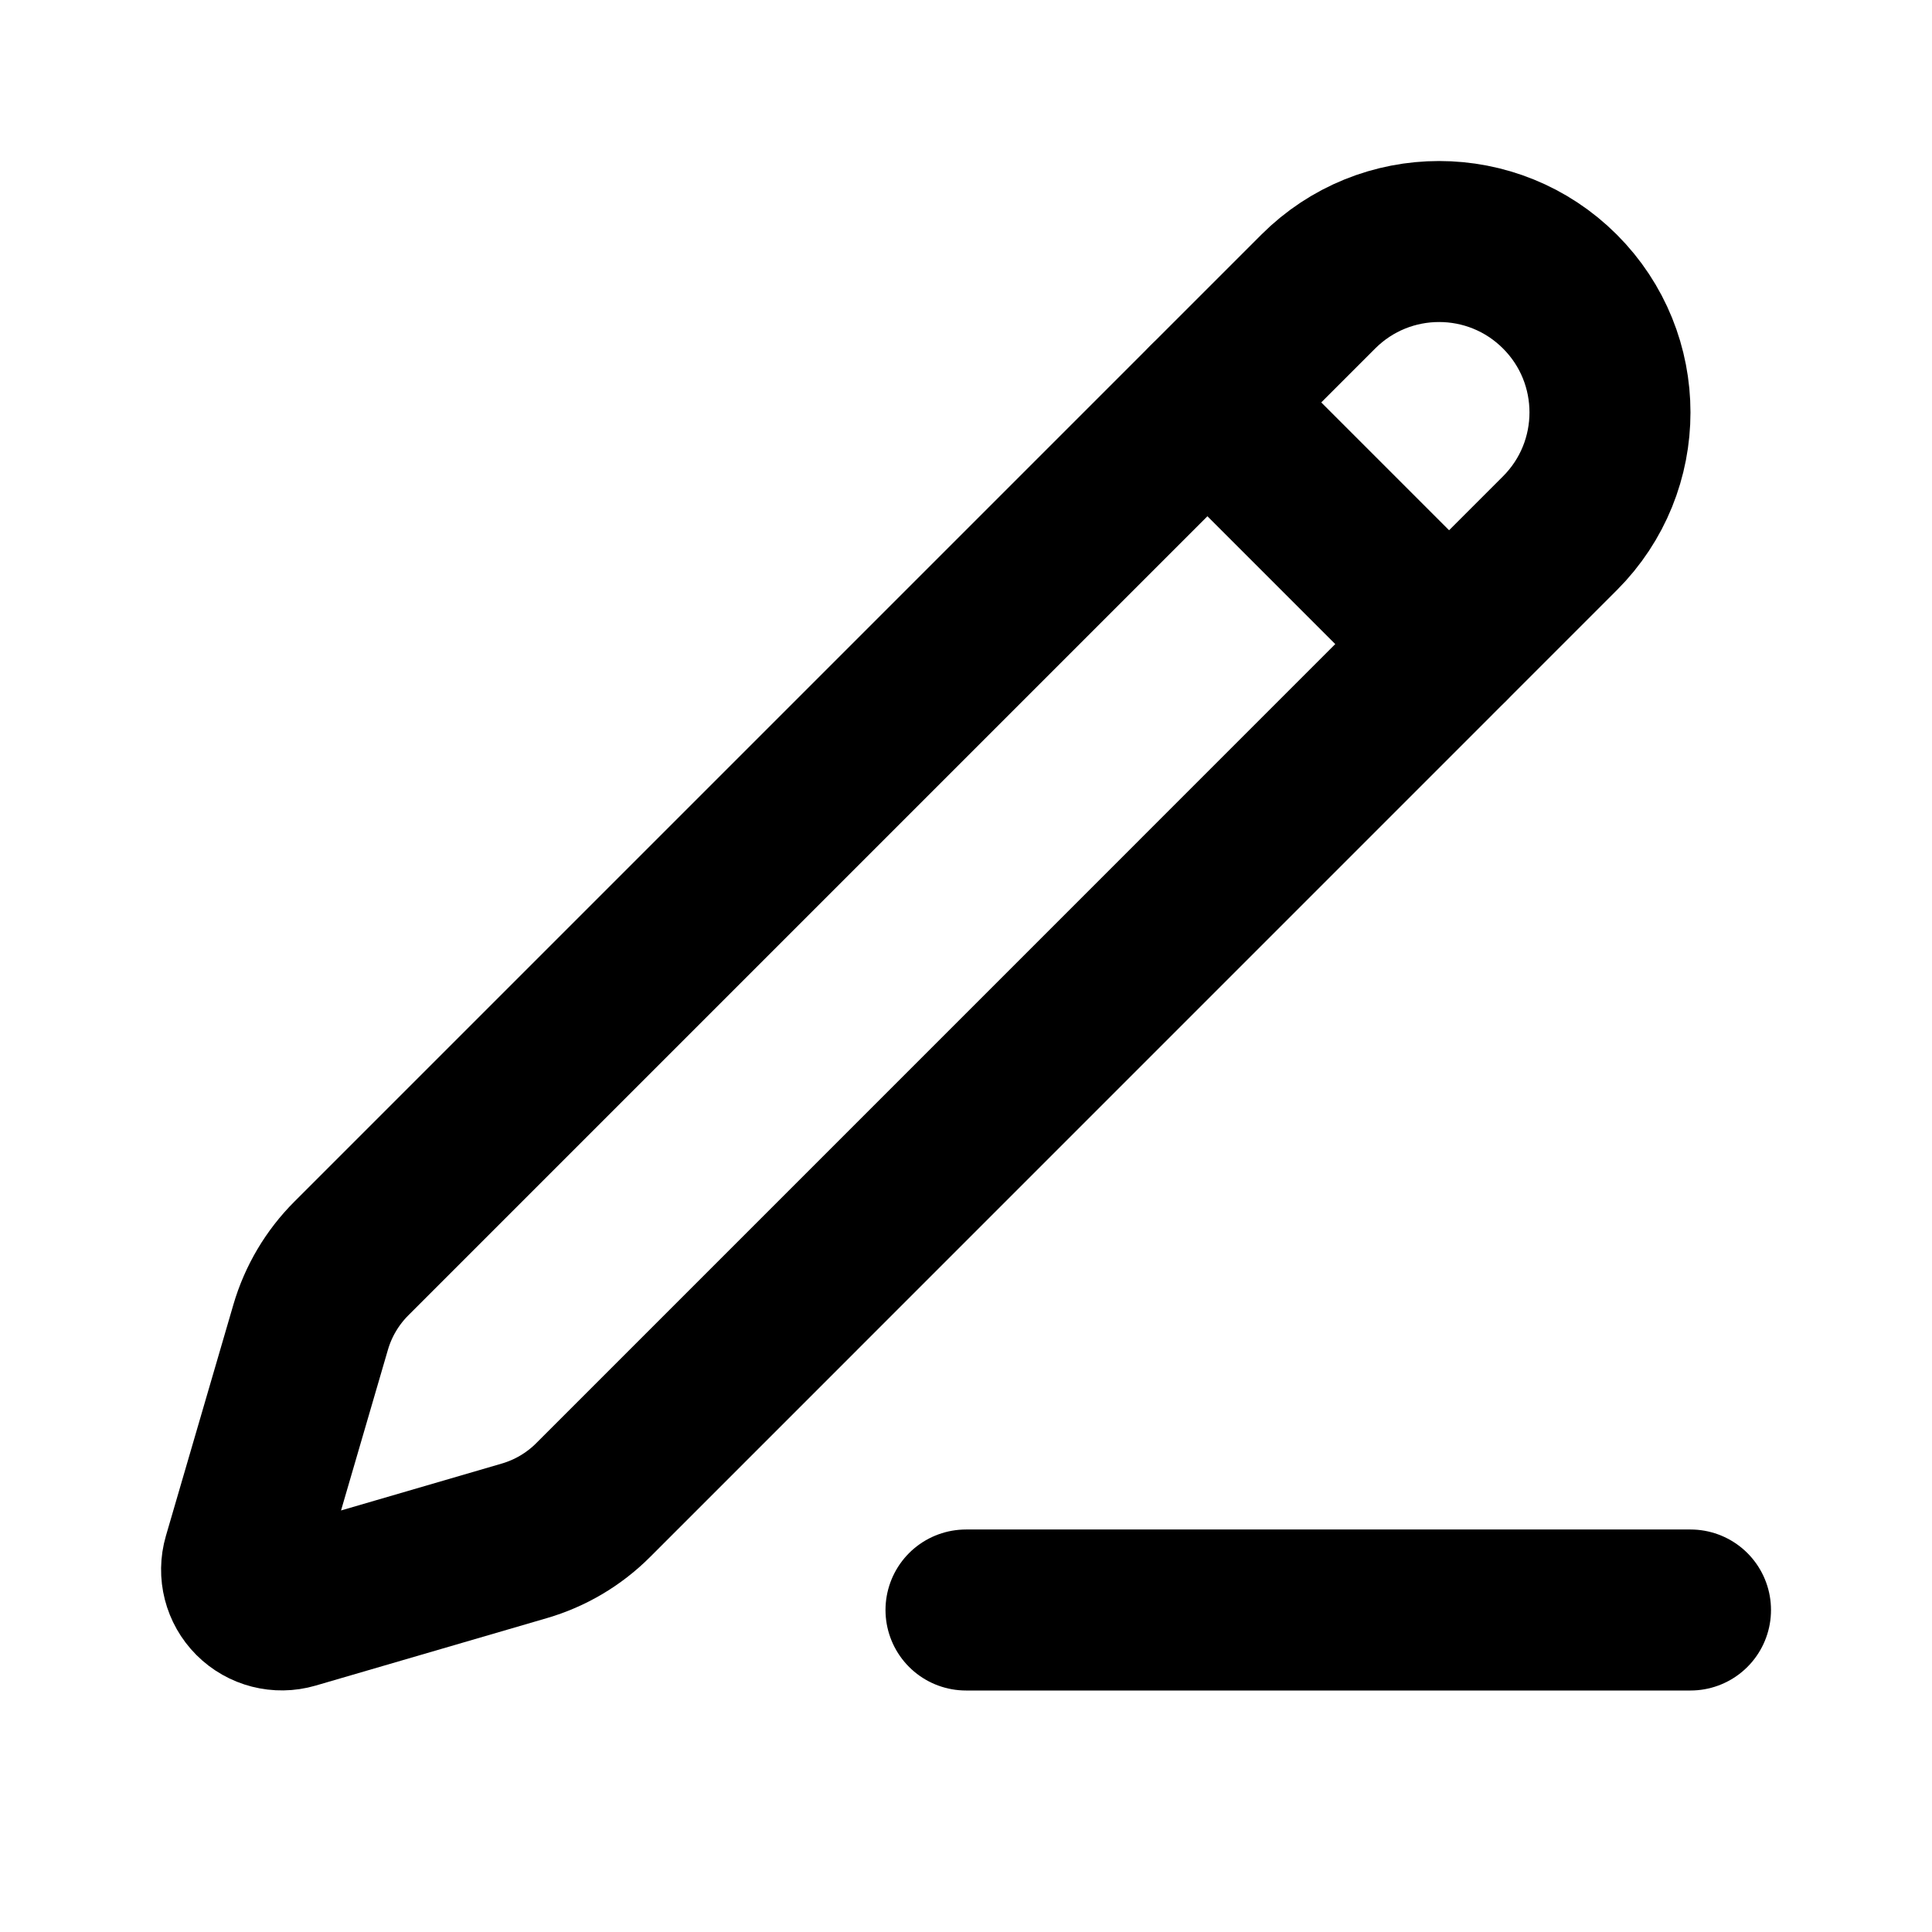
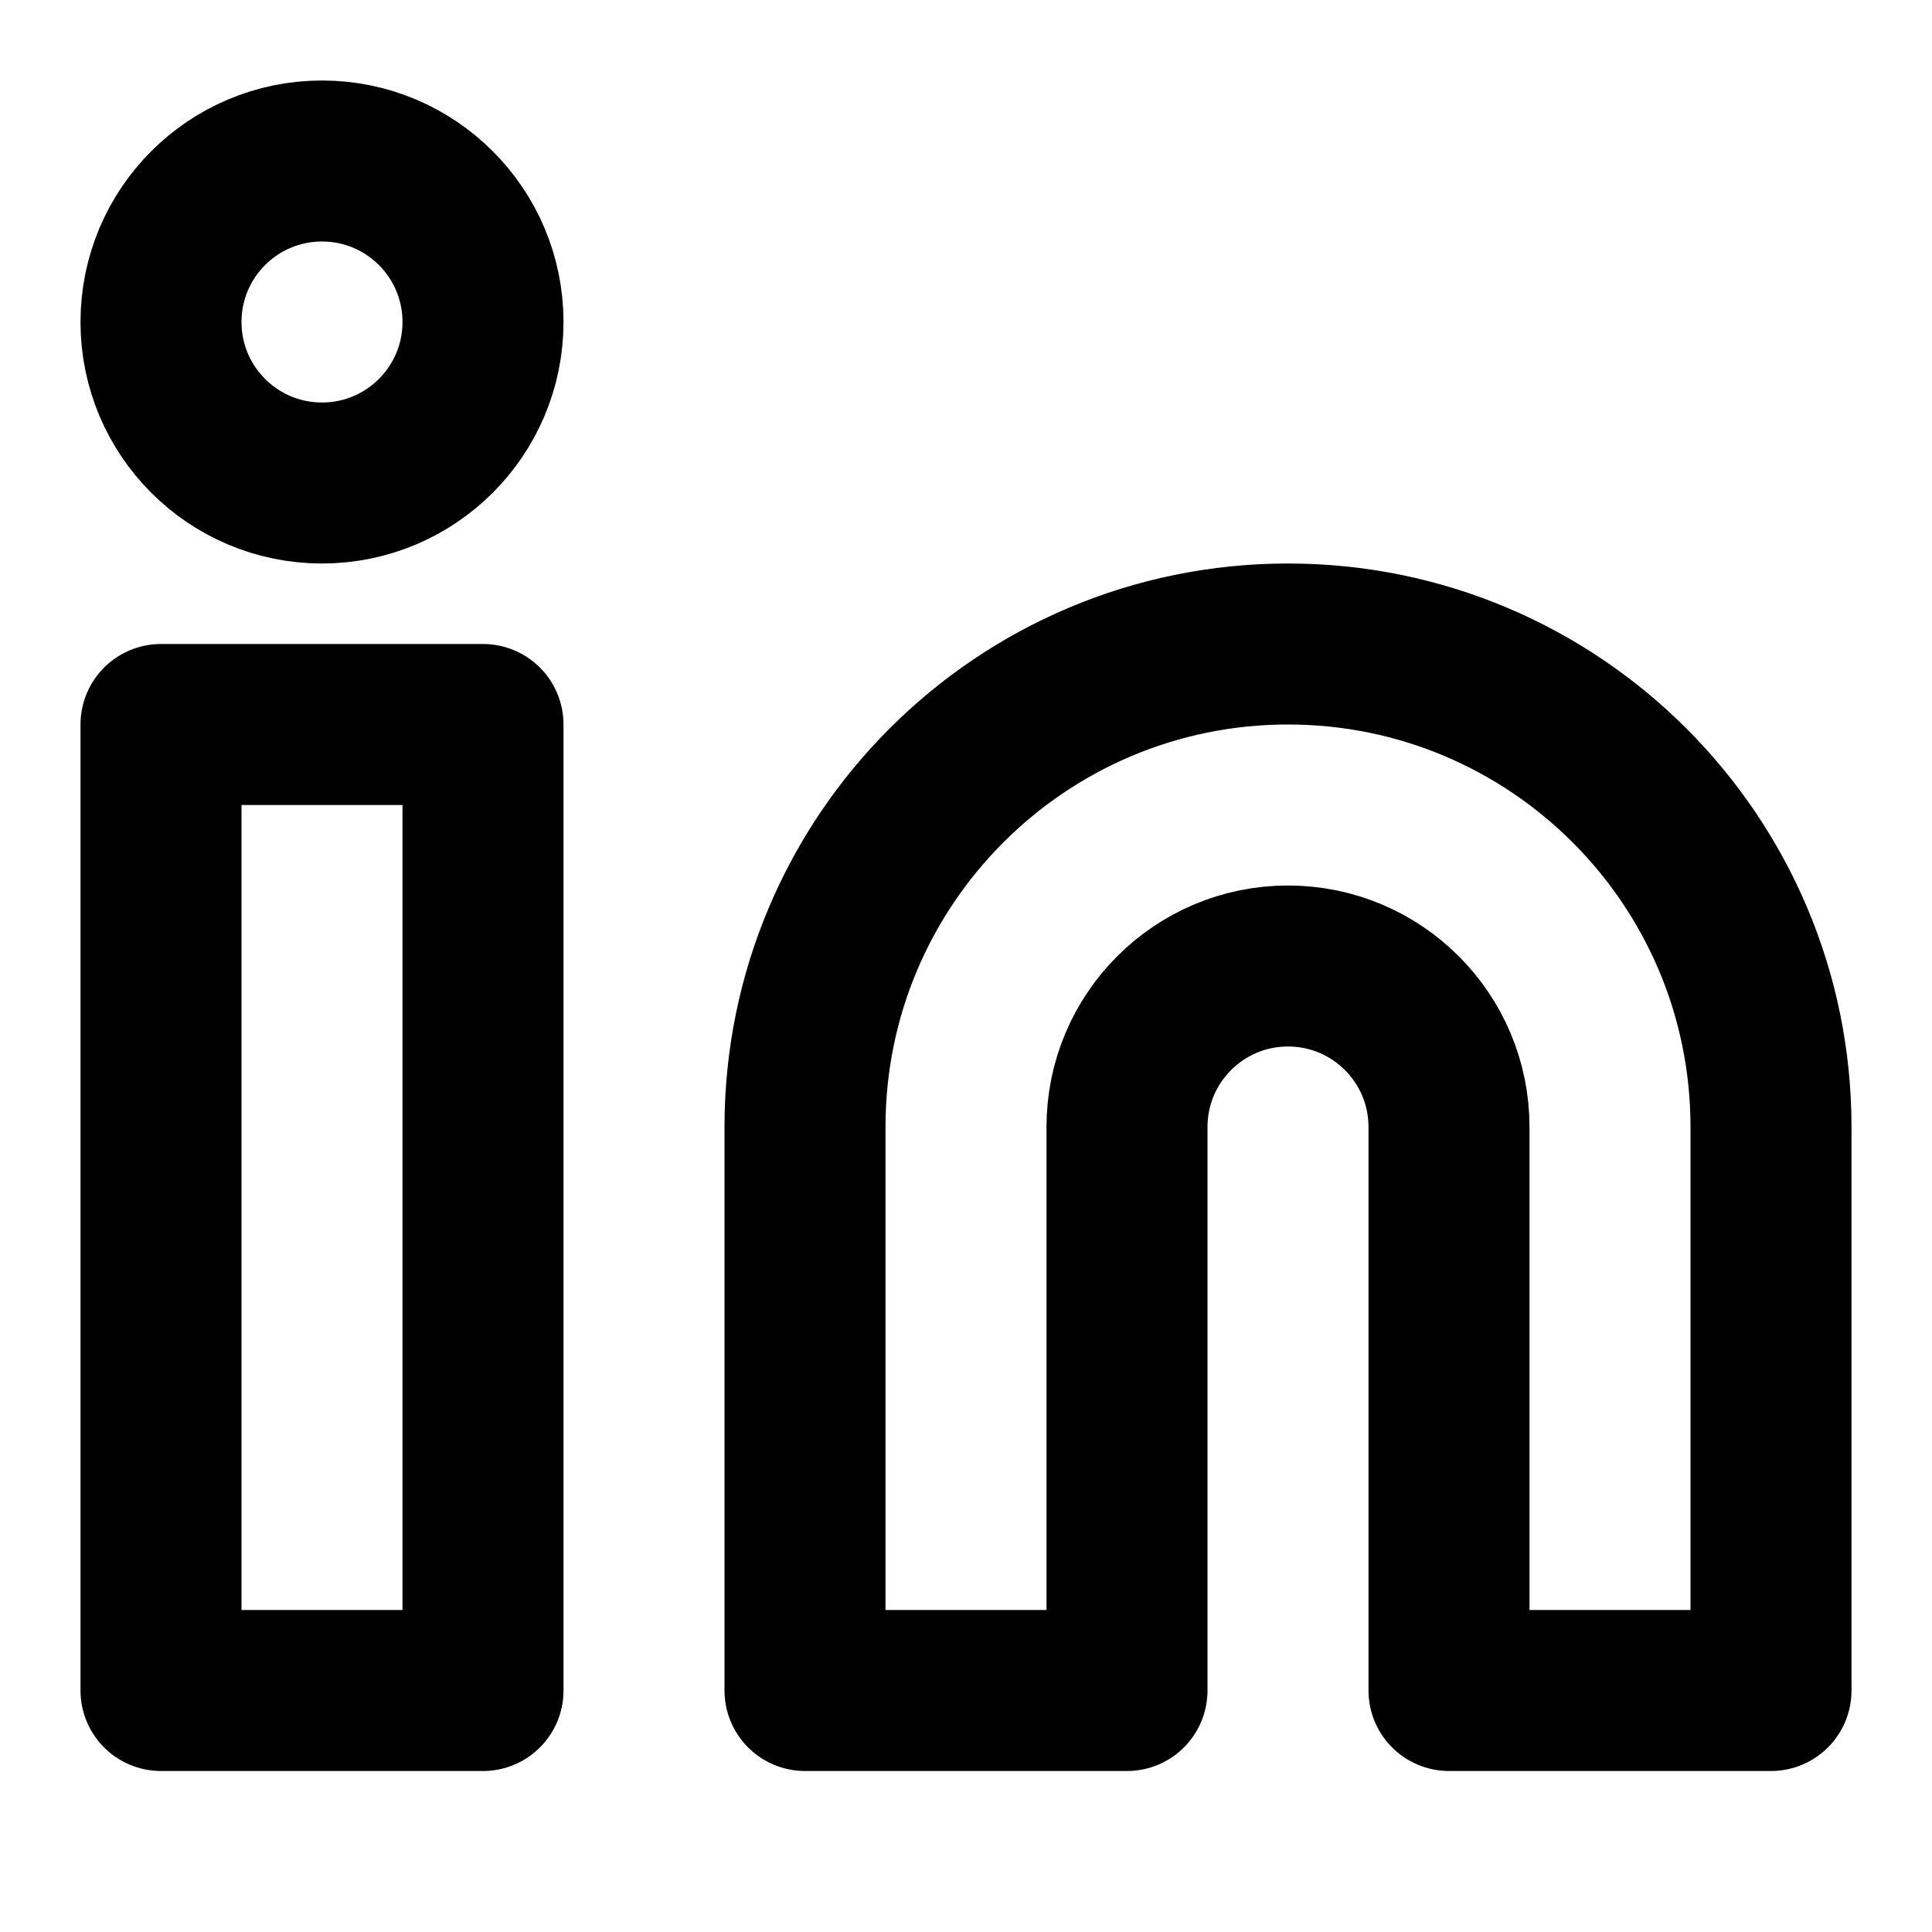
- <svg xmlns="http://www.w3.org/2000/svg" class="lucide lucide-pencil-line" width="24" height="24" viewBox="0 0 24 24" fill="none" stroke="currentColor" stroke-width="2" stroke-linecap="round" stroke-linejoin="round">
-   <path d="M12 20h9" />
-   <path d="M16.376 3.622a1 1 0 0 1 3.002 3.002L7.368 18.635a2 2 0 0 1-.855.506l-2.872.838a.5.5 0 0 1-.62-.62l.838-2.872a2 2 0 0 1 .506-.854z" />
-   <path d="m15 5 3 3" />
+ <svg xmlns="http://www.w3.org/2000/svg" class="lucide lucide-linkedin" width="24" height="24" viewBox="0 0 24 24" fill="none" stroke="currentColor" stroke-width="2" stroke-linecap="round" stroke-linejoin="round">
+   <path d="M16 8a6 6 0 0 1 6 6v7h-4v-7a2 2 0 0 0-2-2 2 2 0 0 0-2 2v7h-4v-7a6 6 0 0 1 6-6z" />
+   <rect width="4" height="12" x="2" y="9" />
+   <circle cx="4" cy="4" r="2" />
</svg>
